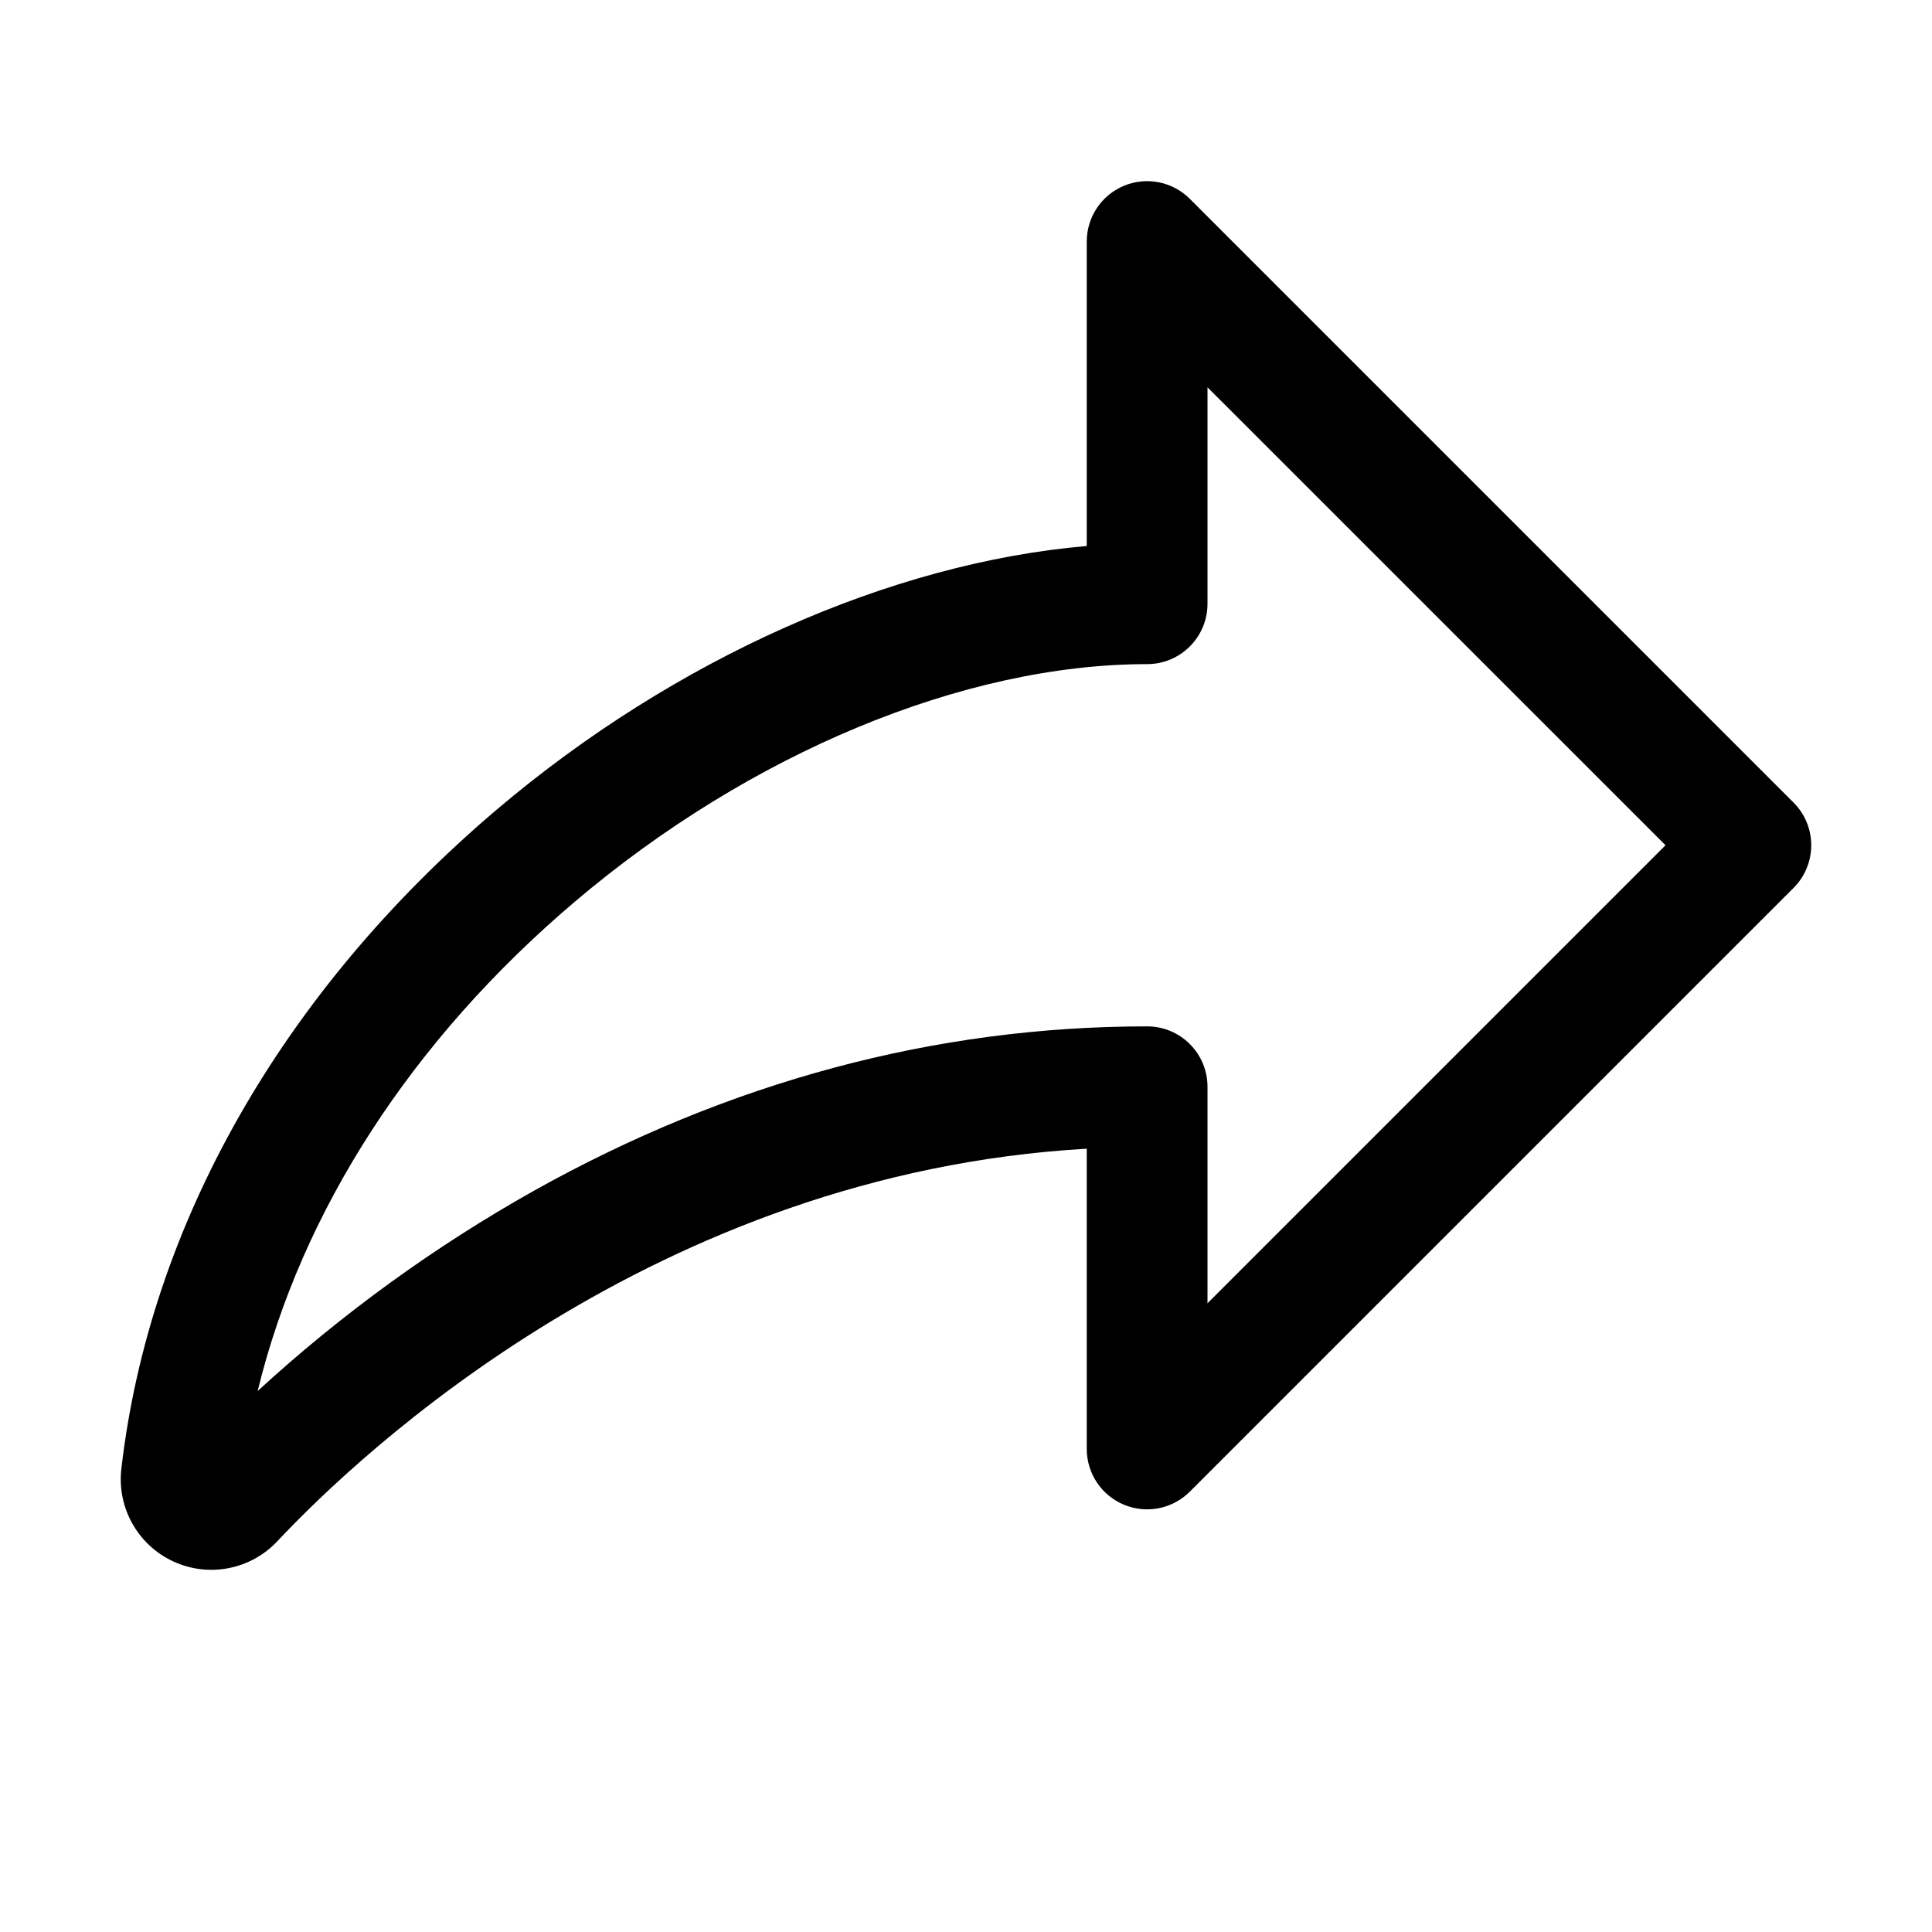
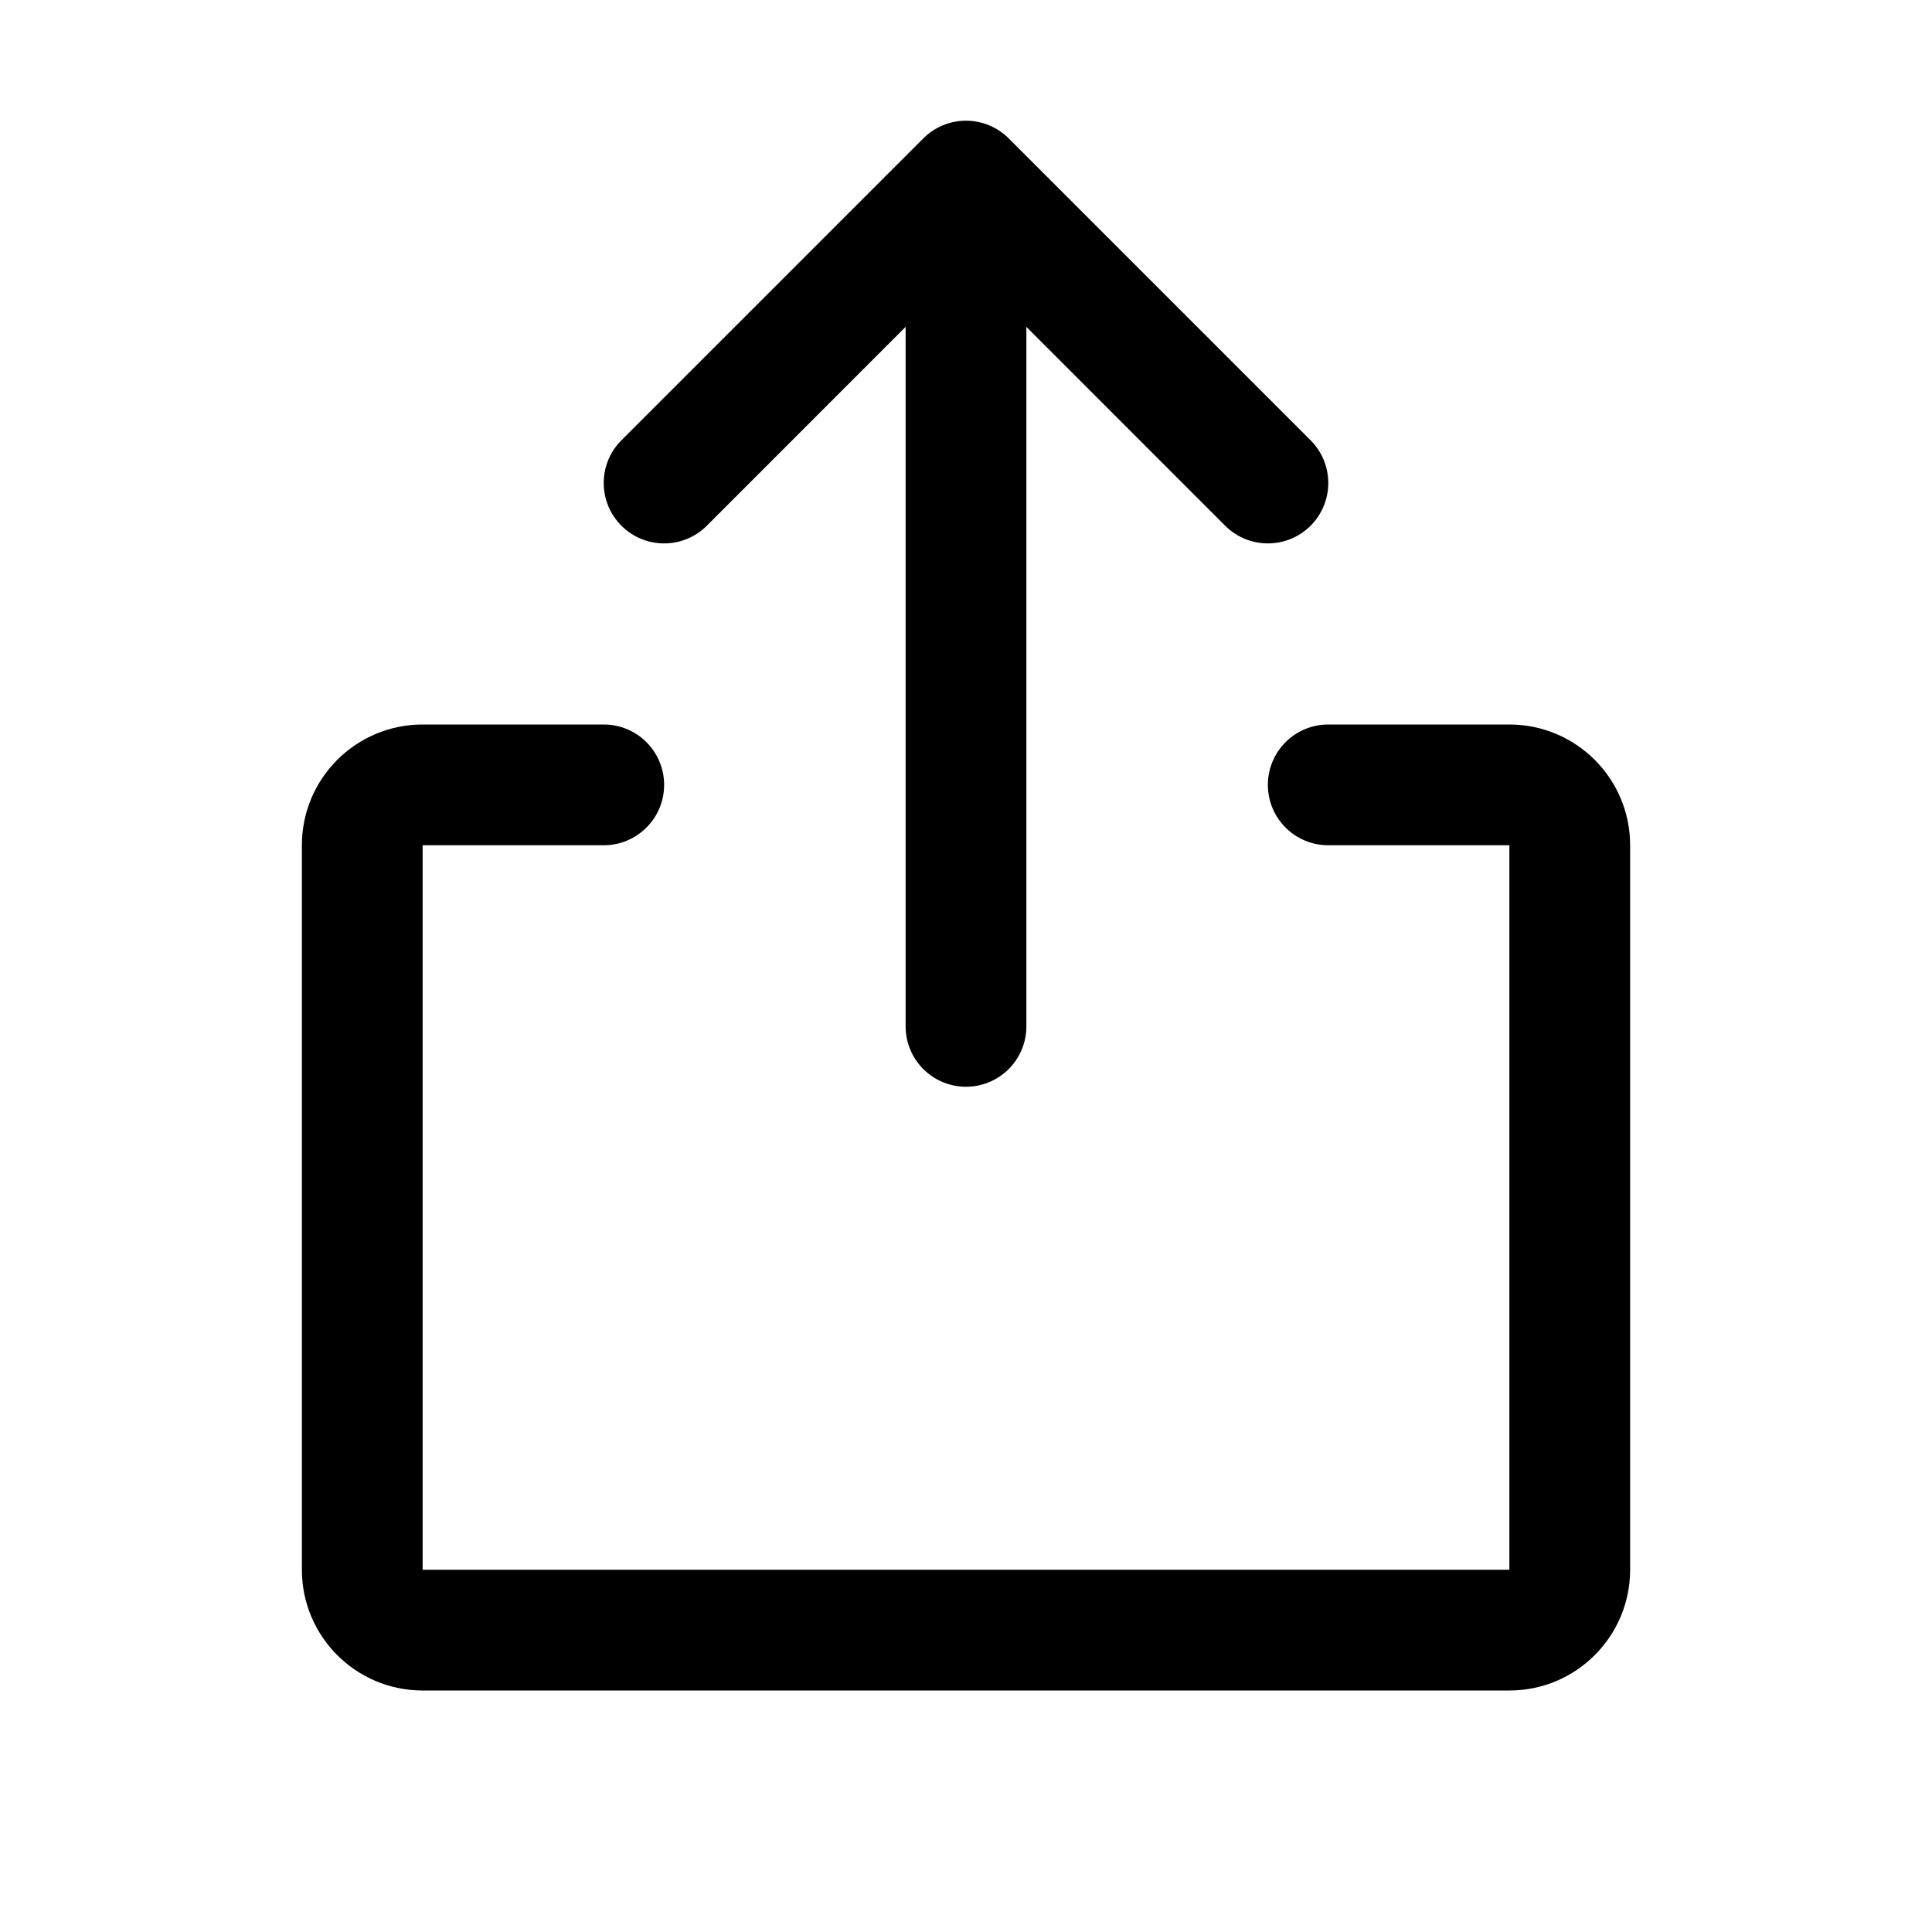
<svg xmlns="http://www.w3.org/2000/svg" viewBox="0 0 24 24" fill="currentColor">
  <g transform="scale(0.09375)">
-     <path d="M237.66,106.35l-80-80A8,8,0,0,0,144,32V72.35c-25.94,2.22-54.59,14.92-78.16,34.91-28.38,24.08-46.05,55.11-49.76,87.37a12,12,0,0,0,20.68,9.58h0c11-11.71,50.14-48.74,107.24-52V192a8,8,0,0,0,13.66,5.65l80-80A8,8,0,0,0,237.66,106.35ZM160,172.69V144a8,8,0,0,0-8-8c-28.08,0-55.43,7.33-81.29,21.8a196.17,196.17,0,0,0-36.57,26.52c5.8-23.84,20.42-46.51,42.05-64.86C99.41,99.77,127.75,88,152,88a8,8,0,0,0,8-8V51.32L220.69,112Z" />
+     <path d="M216,112v96a16,16,0,0,1-16,16H56a16,16,0,0,1-16-16V112A16,16,0,0,1,56,96H80a8,8,0,0,1,0,16H56v96H200V112H176a8,8,0,0,1,0-16h24A16,16,0,0,1,216,112ZM93.66,69.66,120,43.31V136a8,8,0,0,0,16,0V43.31l26.34,26.35a8,8,0,0,0,11.32-11.32l-40-40a8,8,0,0,0-11.32,0l-40,40A8,8,0,0,0,93.66,69.66Z" />
  </g>
</svg>
